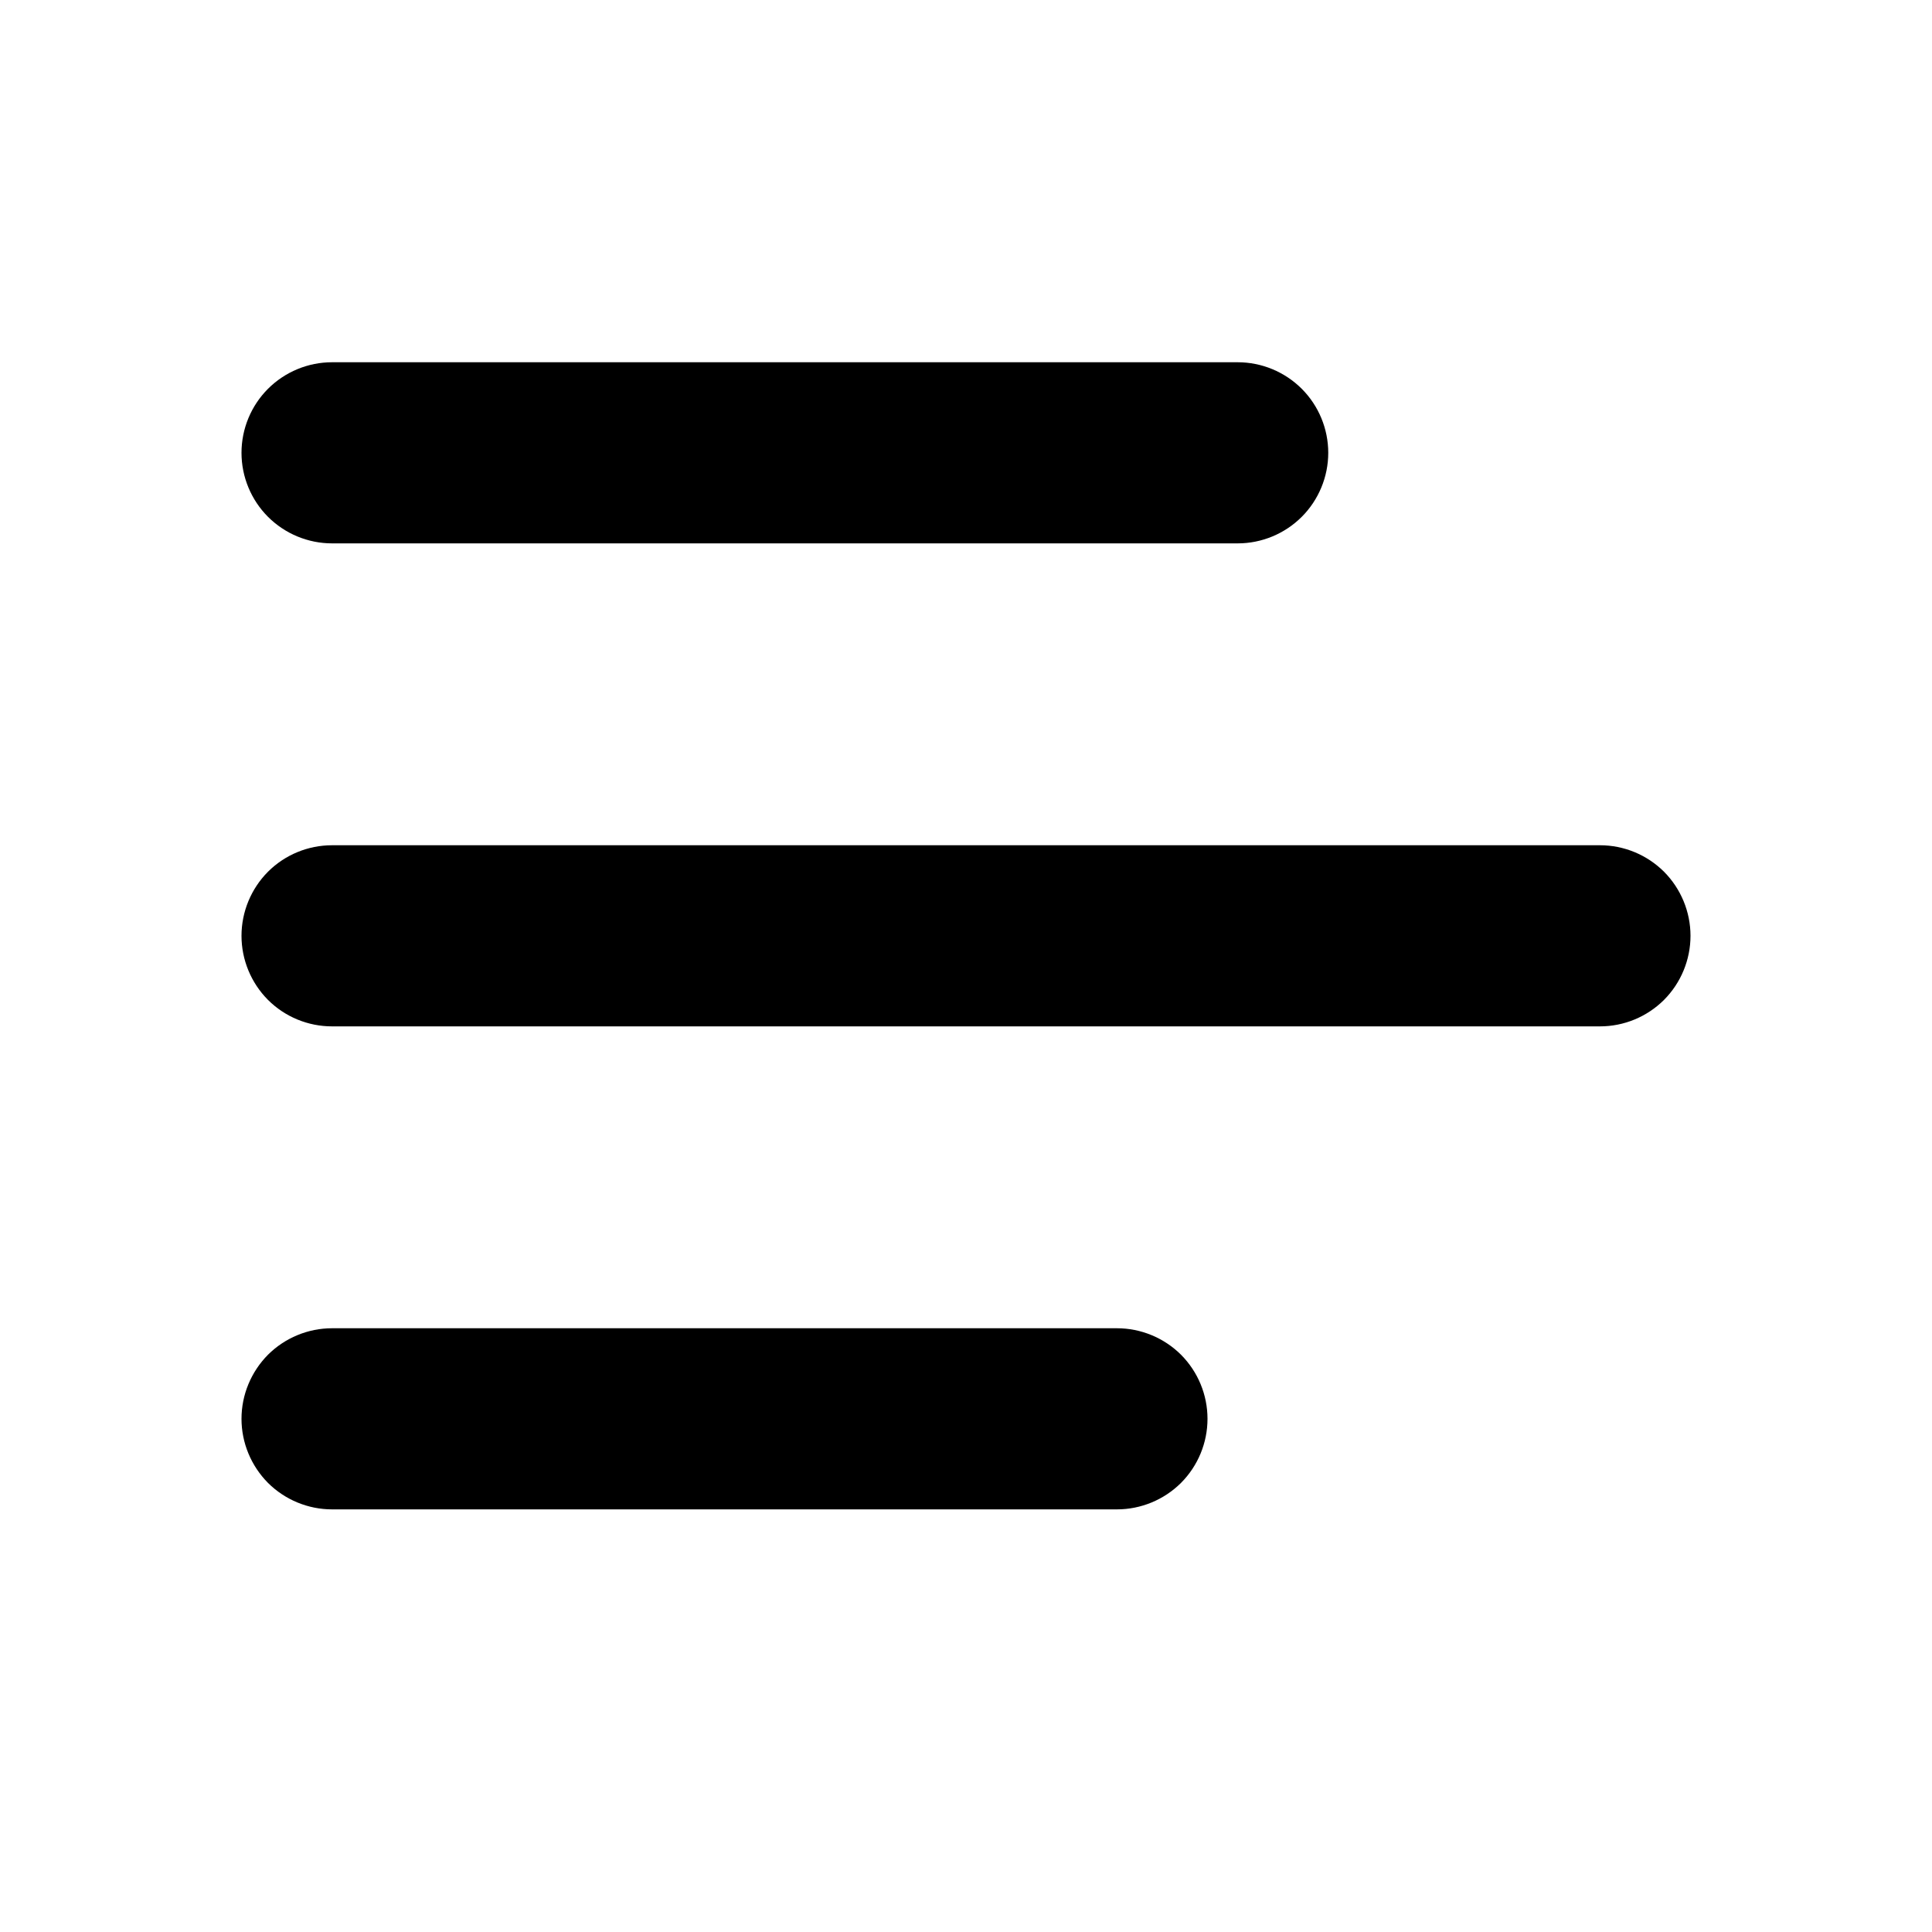
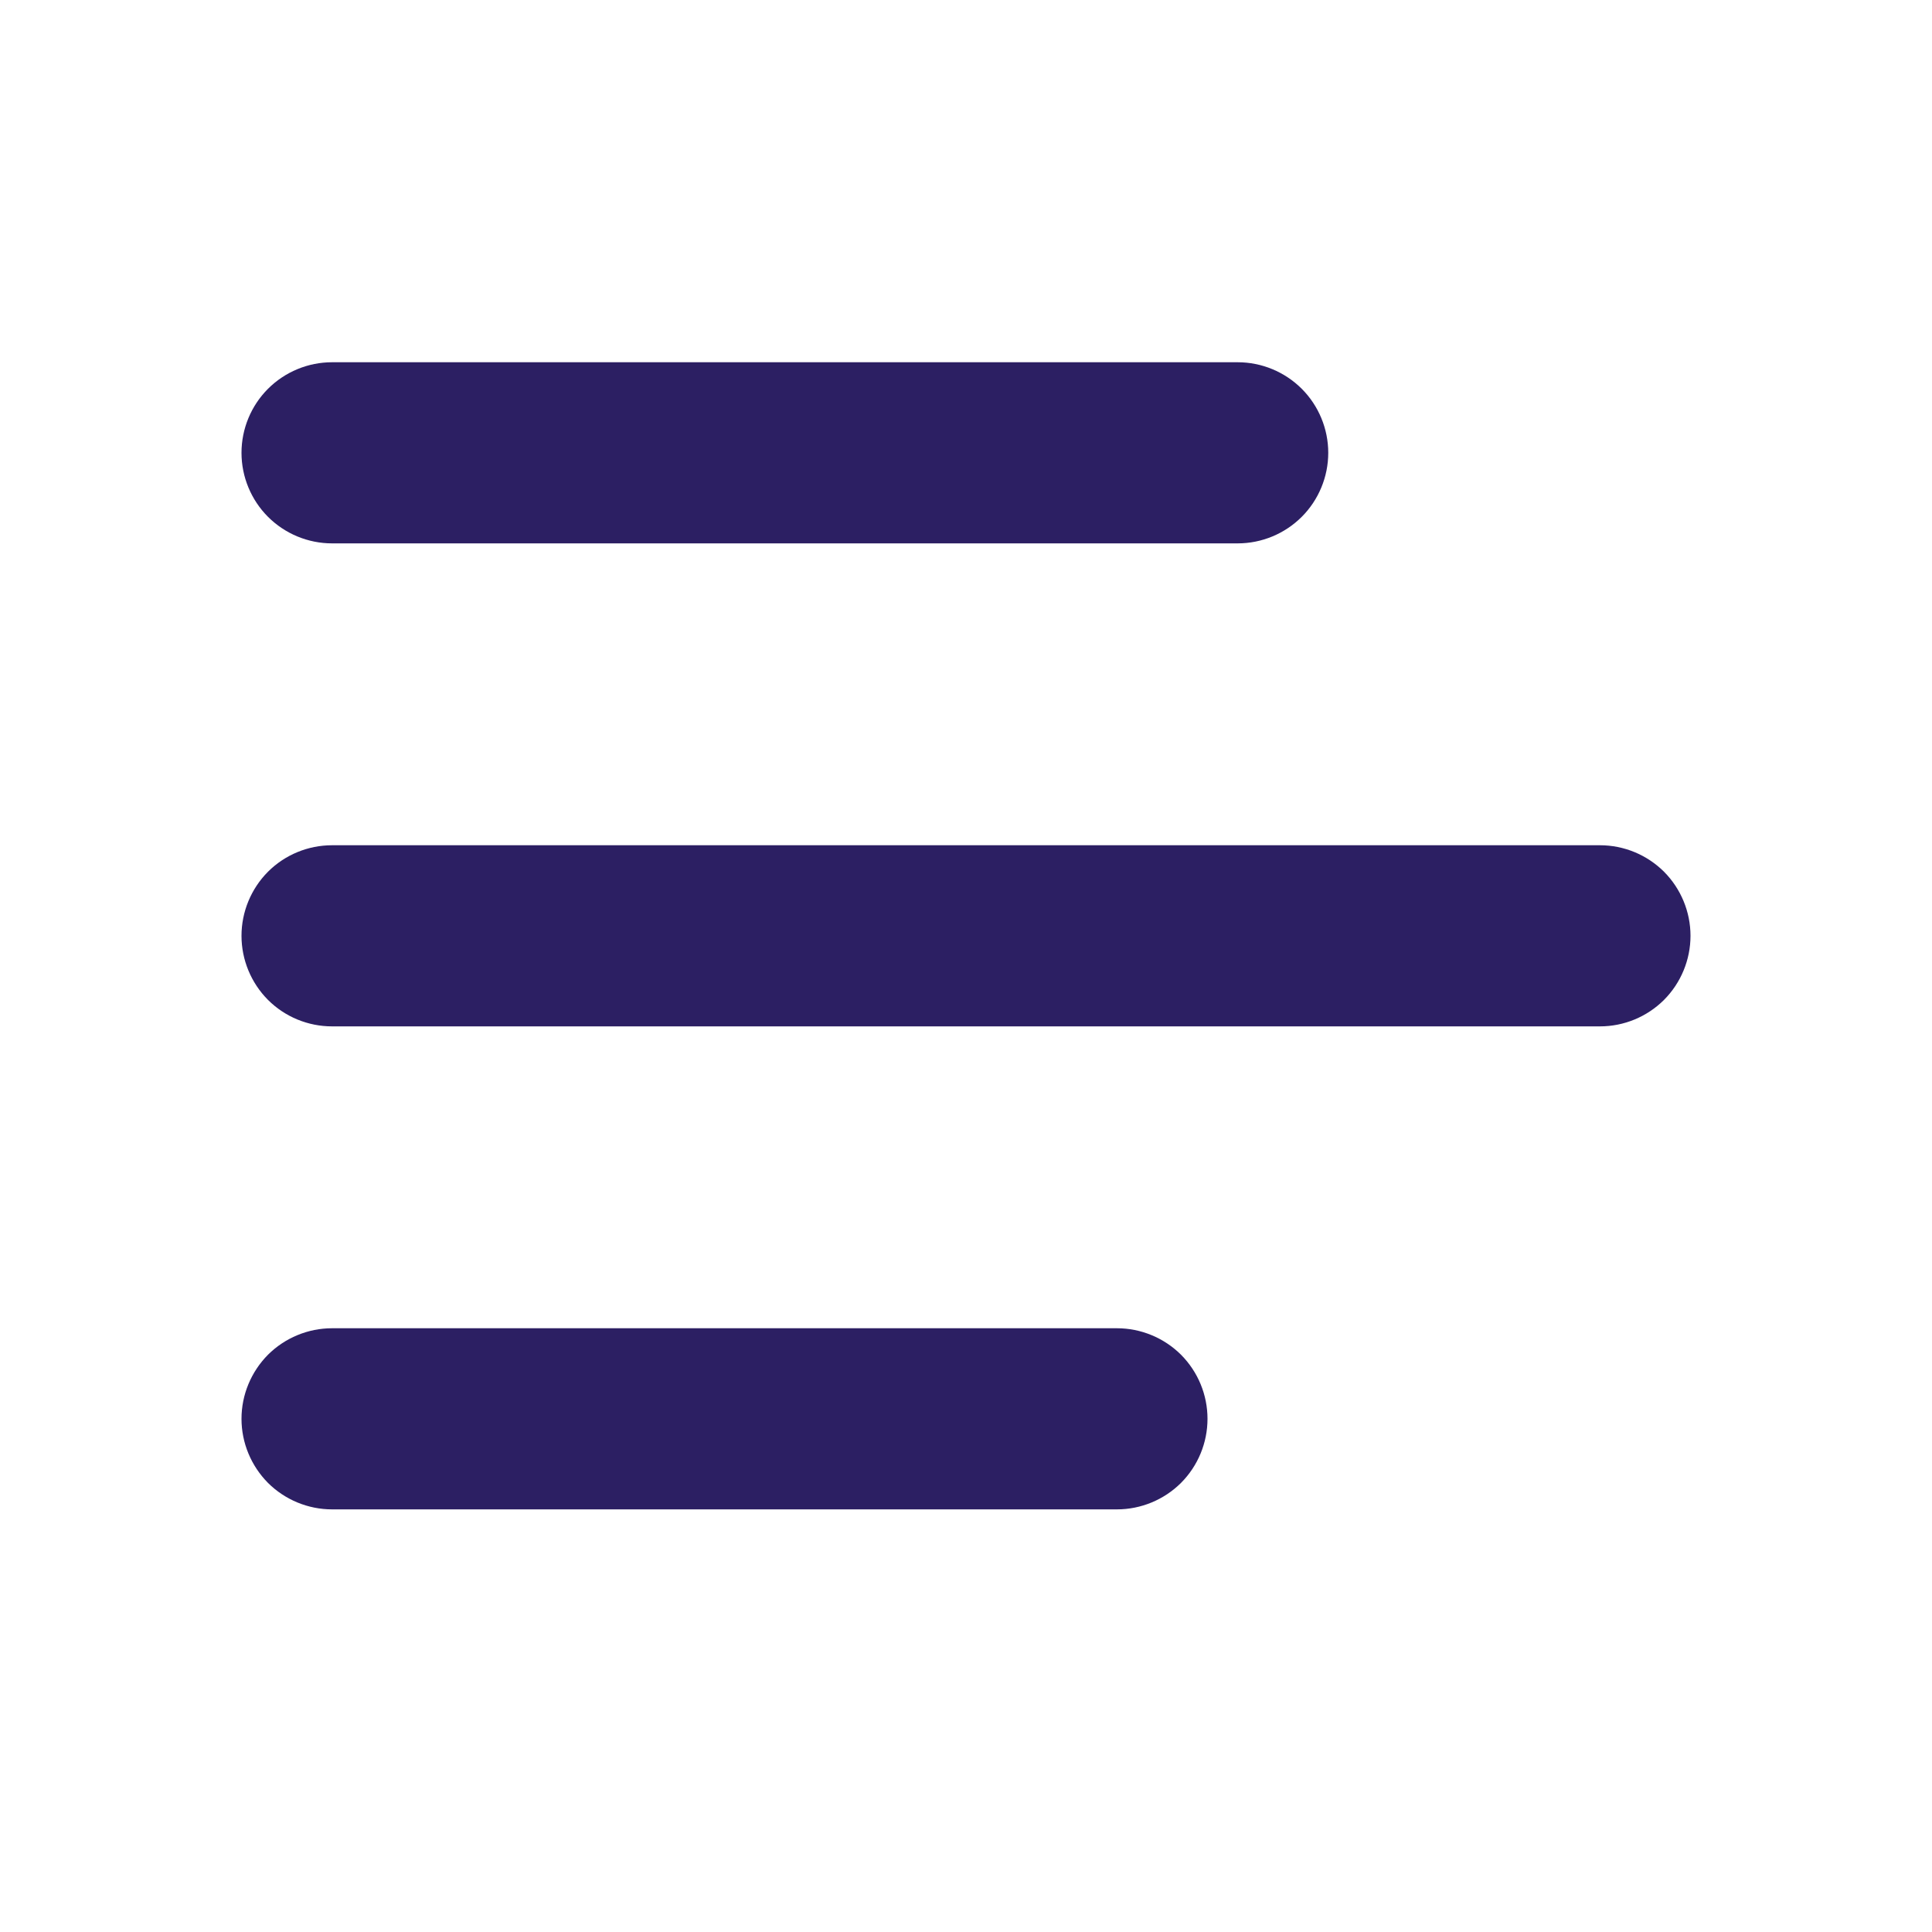
<svg xmlns="http://www.w3.org/2000/svg" width="24" height="24" viewBox="0 0 24 24" fill="none">
-   <path d="M3 5.625C3 5.327 3.119 5.04 3.329 4.83C3.54 4.619 3.827 4.5 4.125 4.5H15.375C15.673 4.5 15.96 4.619 16.171 4.83C16.381 5.04 16.5 5.327 16.5 5.625C16.5 5.923 16.381 6.21 16.171 6.42C15.96 6.631 15.673 6.75 15.375 6.75H4.125C3.827 6.75 3.54 6.631 3.329 6.42C3.119 6.21 3 5.923 3 5.625ZM3 17.625C3 17.327 3.119 17.041 3.329 16.829C3.54 16.619 3.827 16.5 4.125 16.5H13.875C14.173 16.5 14.46 16.619 14.671 16.829C14.882 17.041 15 17.327 15 17.625C15 17.923 14.882 18.209 14.671 18.421C14.46 18.631 14.173 18.75 13.875 18.75H4.125C3.827 18.75 3.54 18.631 3.329 18.421C3.119 18.209 3 17.923 3 17.625ZM4.125 10.5C3.827 10.5 3.54 10.618 3.329 10.829C3.119 11.04 3 11.327 3 11.625C3 11.923 3.119 12.21 3.329 12.421C3.54 12.632 3.827 12.75 4.125 12.75H19.875C20.173 12.75 20.459 12.632 20.671 12.421C20.881 12.21 21 11.923 21 11.625C21 11.327 20.881 11.04 20.671 10.829C20.459 10.618 20.173 10.5 19.875 10.5H4.125Z" fill="black" />
+   <path d="M3 5.625C3 5.327 3.119 5.04 3.329 4.83C3.54 4.619 3.827 4.5 4.125 4.5H15.375C15.673 4.5 15.96 4.619 16.171 4.83C16.381 5.04 16.5 5.327 16.5 5.625C16.5 5.923 16.381 6.21 16.171 6.42C15.96 6.631 15.673 6.75 15.375 6.75H4.125C3.827 6.75 3.54 6.631 3.329 6.42C3.119 6.21 3 5.923 3 5.625ZM3 17.625C3 17.327 3.119 17.041 3.329 16.829C3.54 16.619 3.827 16.5 4.125 16.5H13.875C14.173 16.5 14.46 16.619 14.671 16.829C14.882 17.041 15 17.327 15 17.625C15 17.923 14.882 18.209 14.671 18.421C14.46 18.631 14.173 18.75 13.875 18.75H4.125C3.827 18.75 3.54 18.631 3.329 18.421C3.119 18.209 3 17.923 3 17.625ZM4.125 10.5C3.827 10.5 3.54 10.618 3.329 10.829C3.119 11.04 3 11.327 3 11.625C3 11.923 3.119 12.21 3.329 12.421C3.54 12.632 3.827 12.75 4.125 12.75H19.875C20.173 12.75 20.459 12.632 20.671 12.421C20.881 12.21 21 11.923 21 11.625C21 11.327 20.881 11.04 20.671 10.829C20.459 10.618 20.173 10.5 19.875 10.5H4.125Z" fill="#2C1F63" />
</svg>
